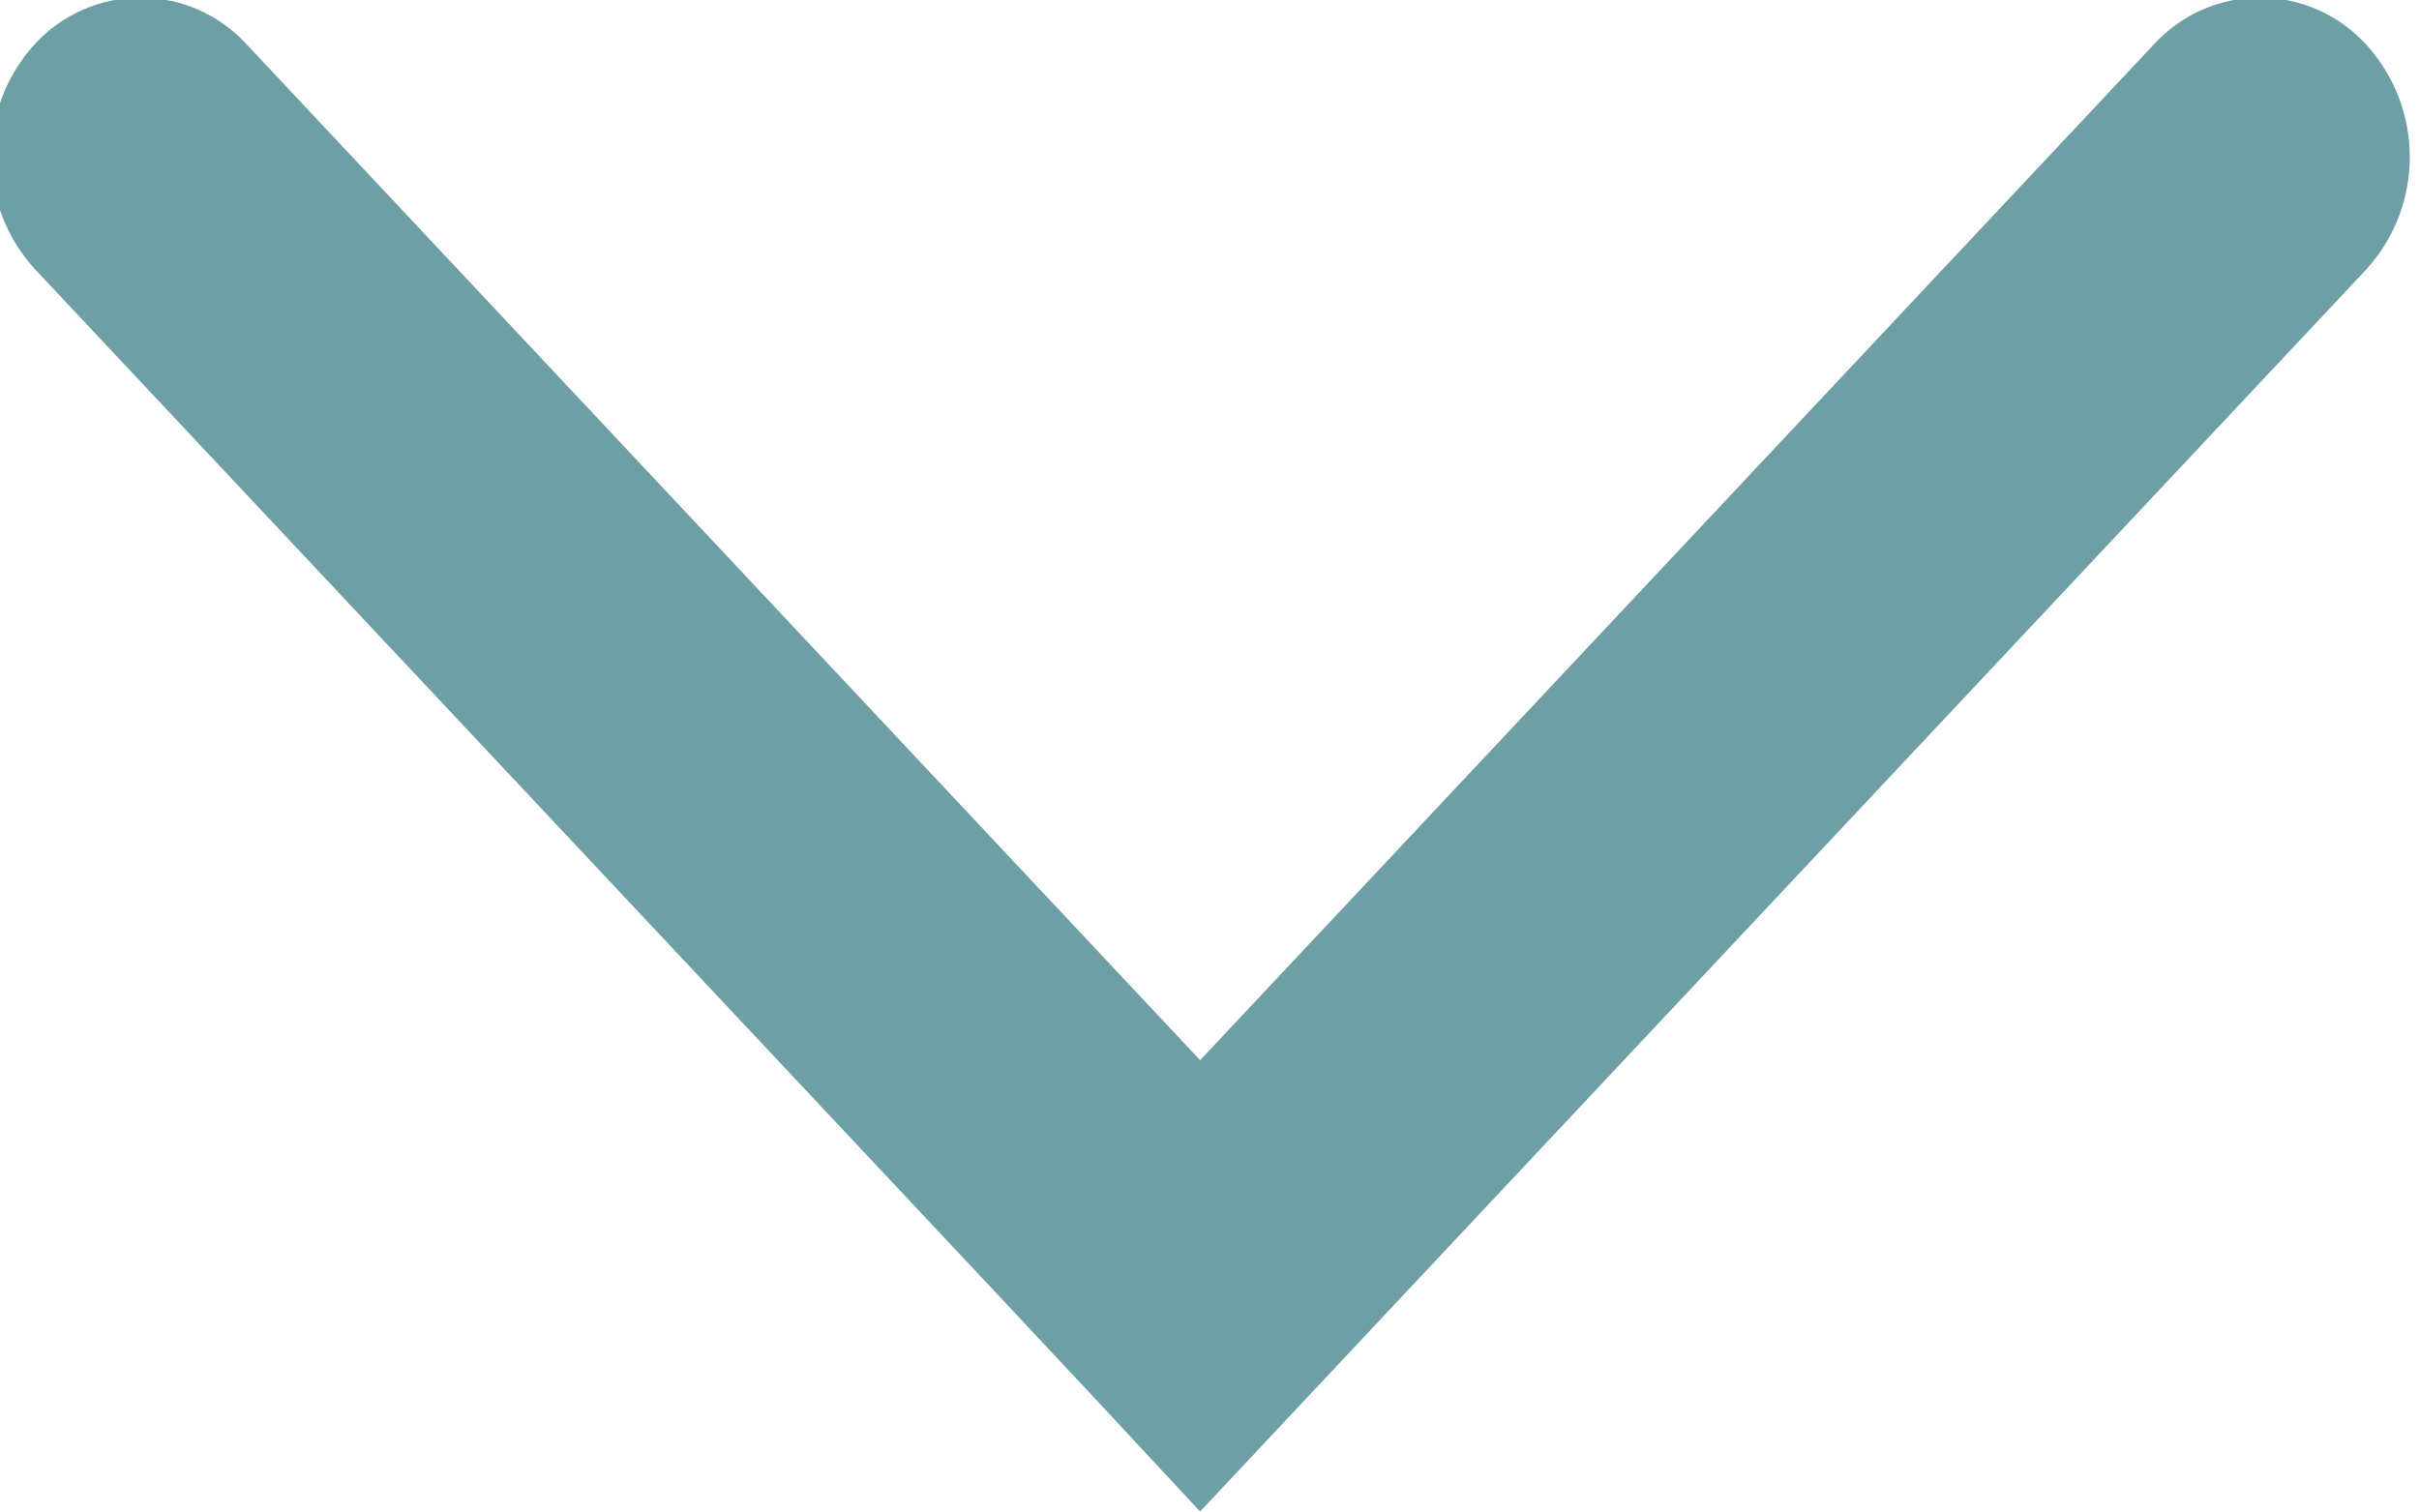
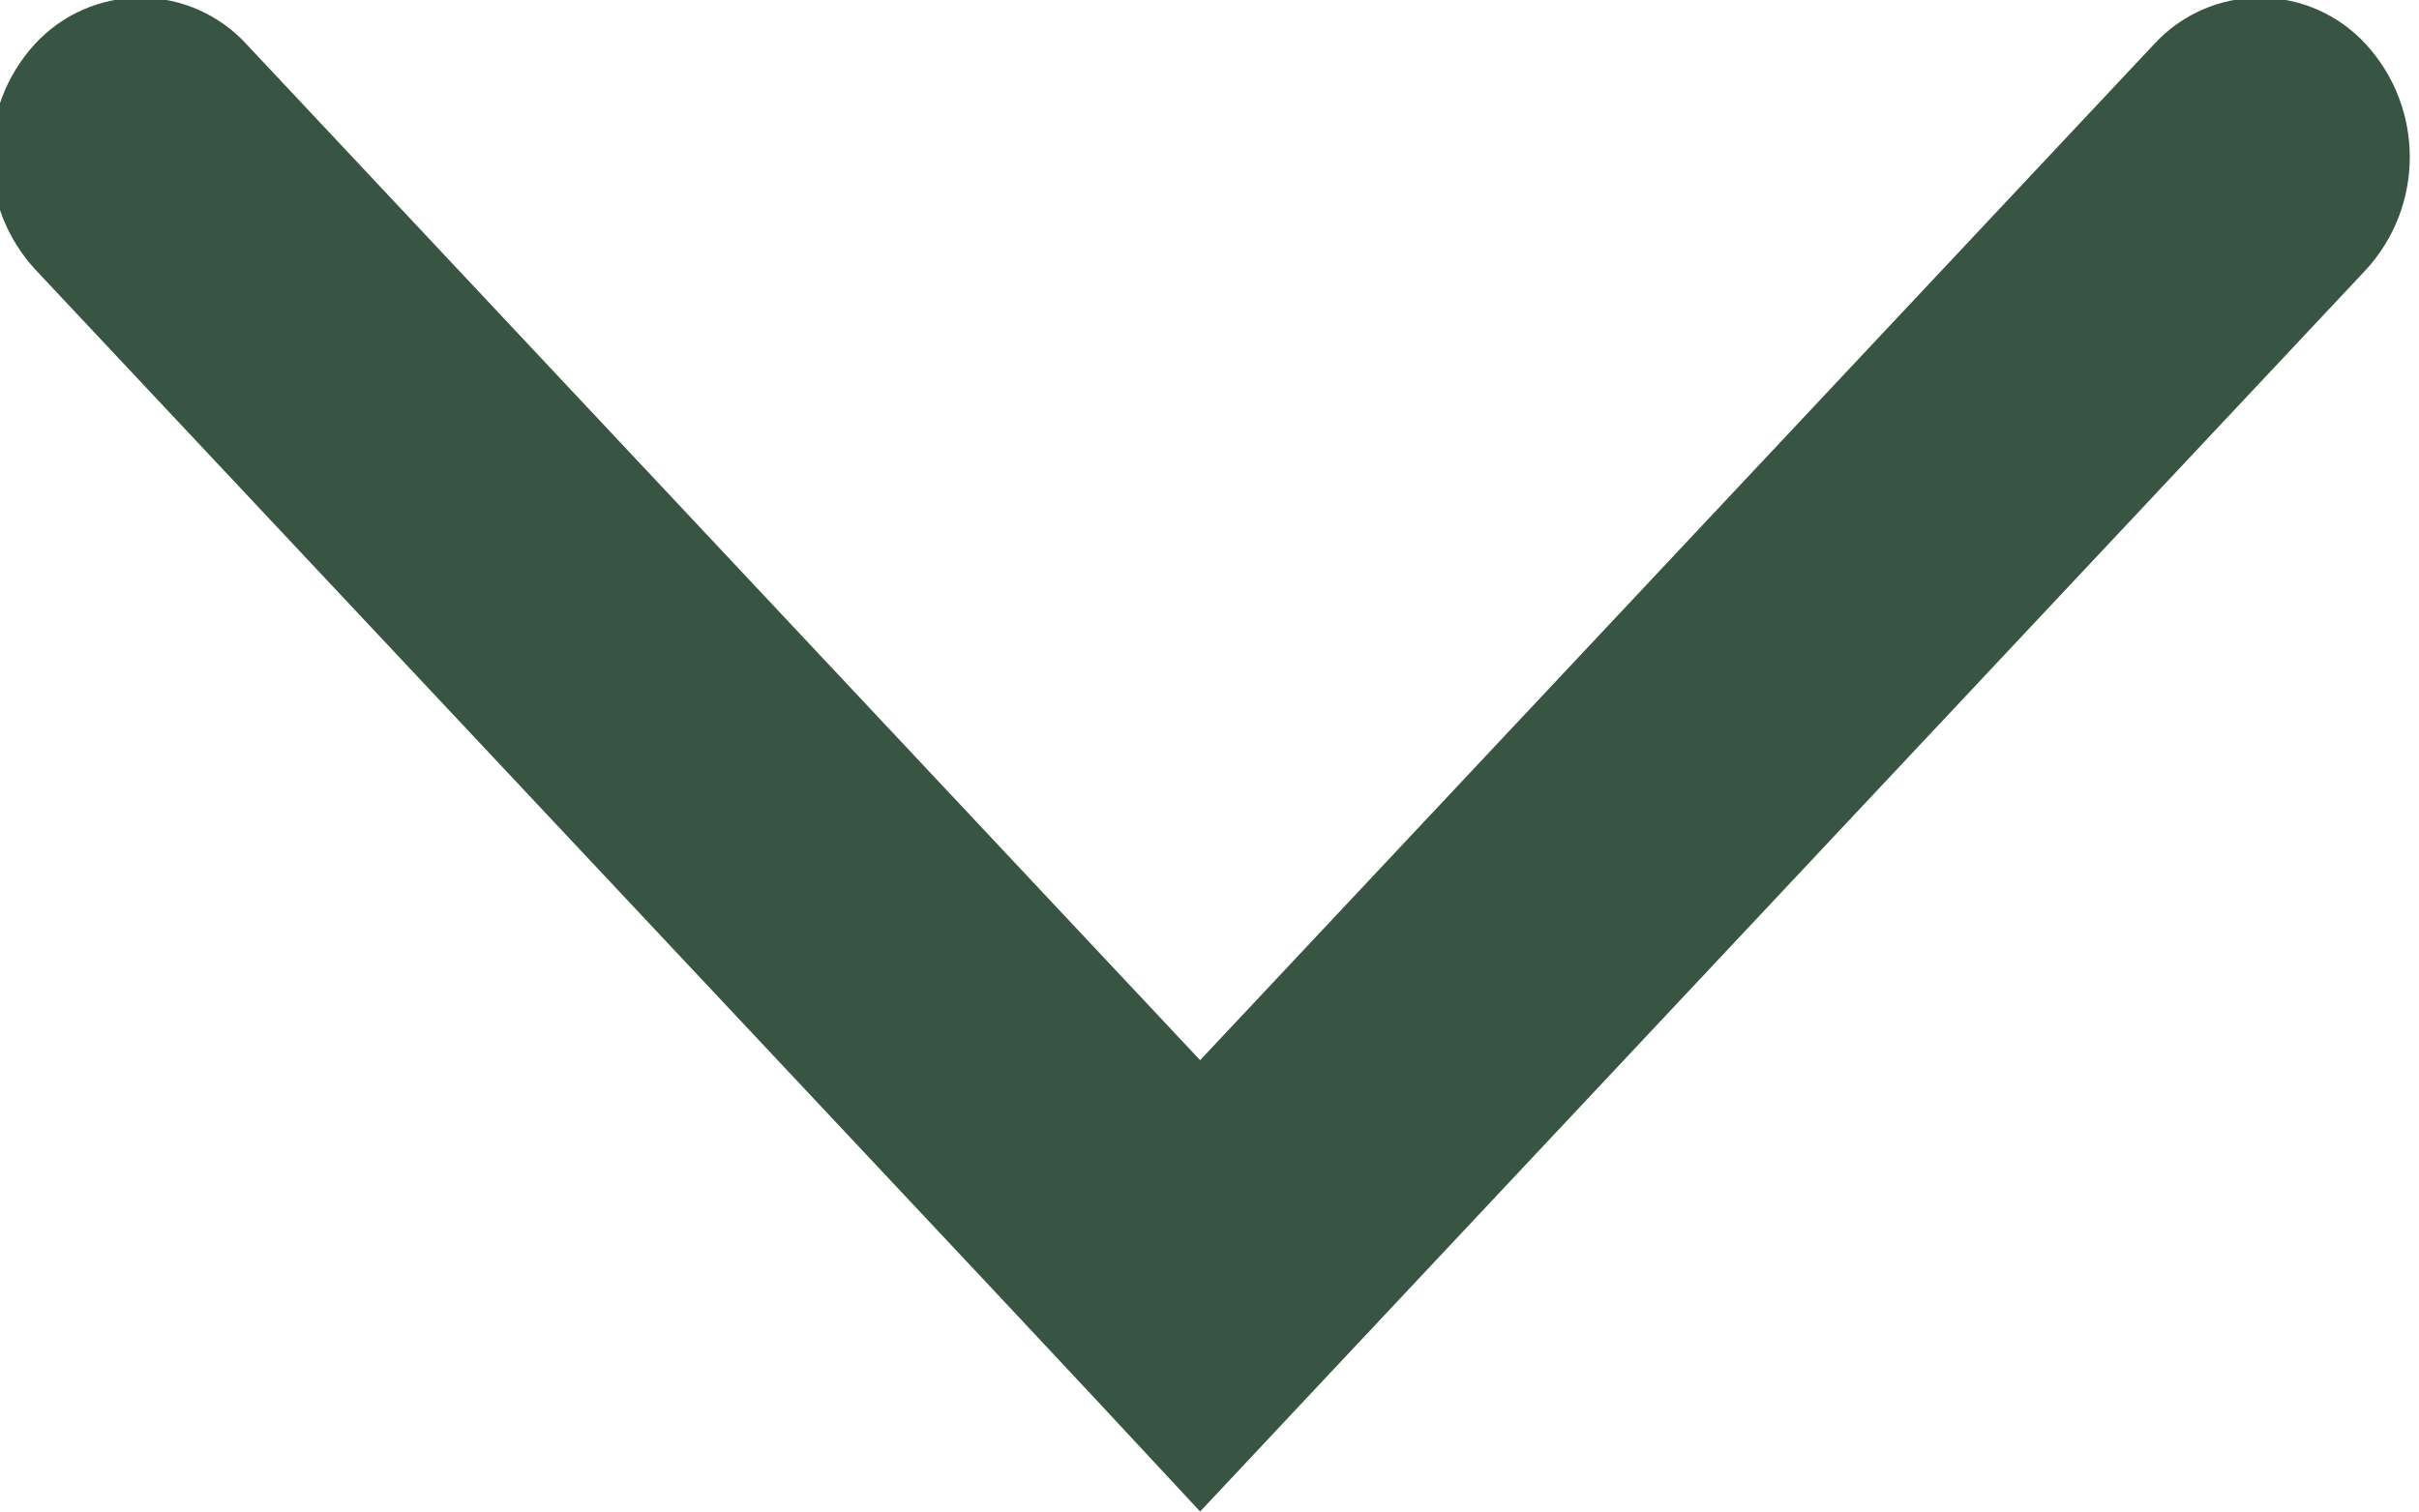
<svg xmlns="http://www.w3.org/2000/svg" width="8" height="5" viewBox="0 0 8 5">
  <defs>
-     <style>.cls-1{fill:#6d9fa5;fill-rule:evenodd}</style>
+     <style>.cls-1{fill:#385543;fill-rule:evenodd}</style>
  </defs>
  <path id="Rounded_Rectangle_8" data-name="Rounded Rectangle 8" class="cls-1" d="M530.149 60.893l3.154 3.36.35.374L534 65l.35-.373.351-.374 3.154-3.36a.552.552 0 0 0 0-.747.475.475 0 0 0-.7 0L534 63.507l-3.154-3.361a.475.475 0 0 0-.7 0 .552.552 0 0 0 .003.747z" transform="translate(-530.031 -60)" />
</svg>
